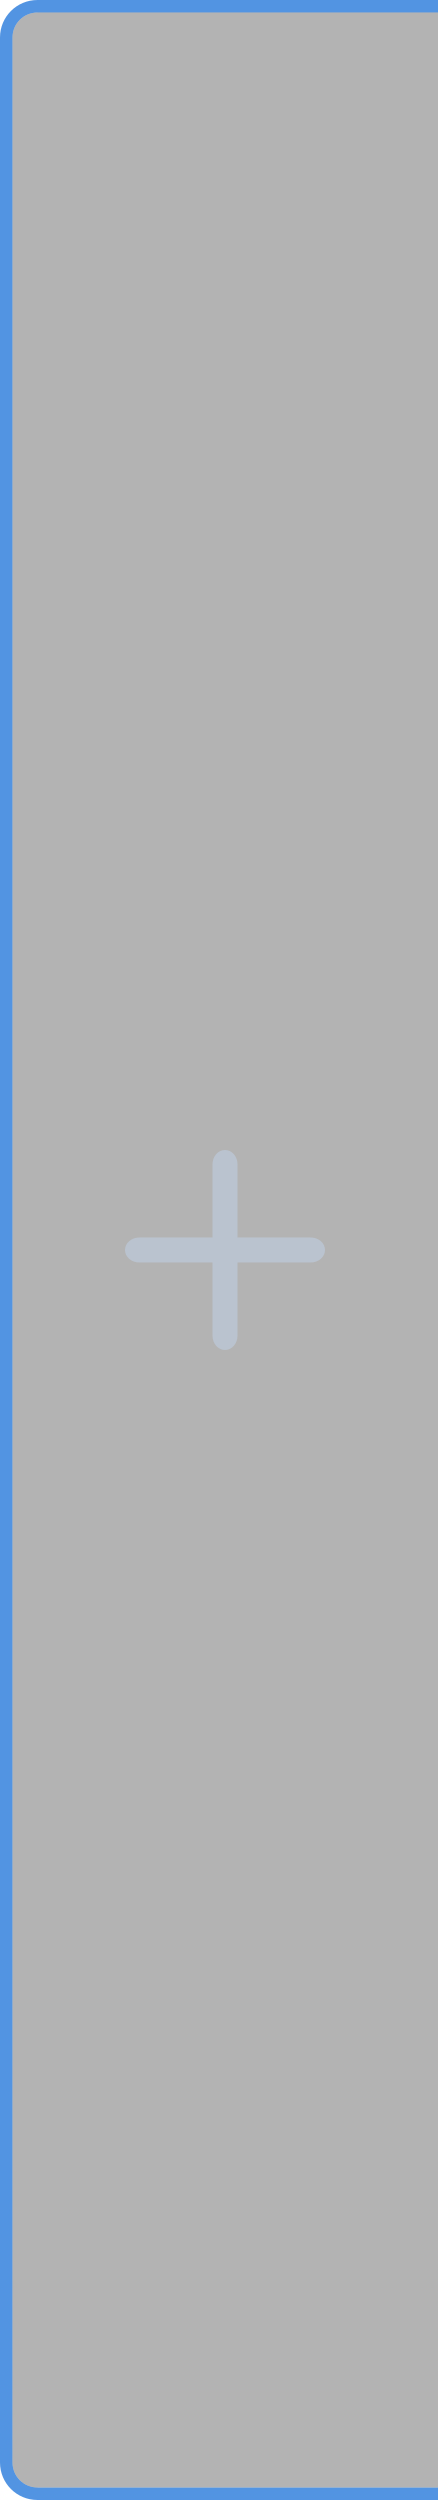
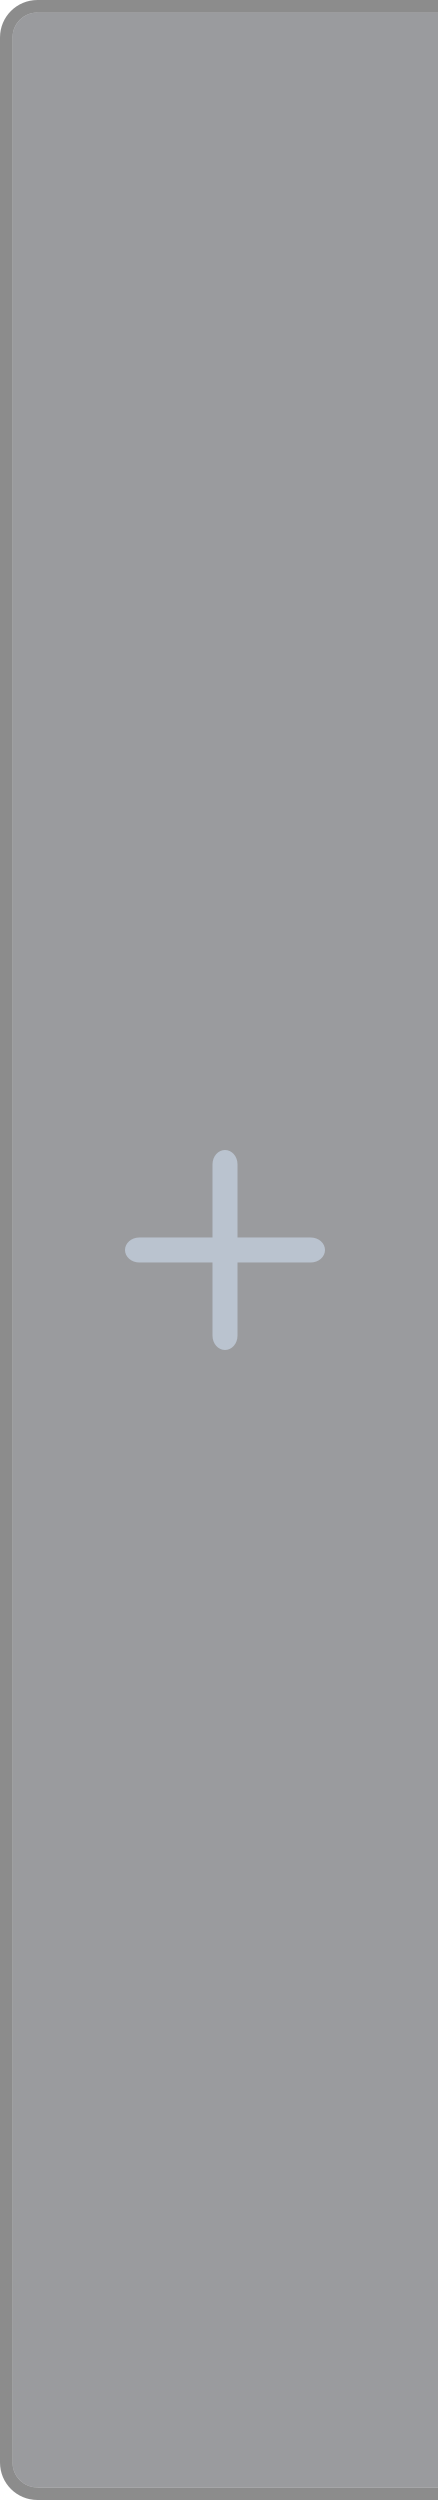
<svg xmlns="http://www.w3.org/2000/svg" width="35" height="200" id="svg2" version="1.1">
  <defs id="defs4" />
  <g id="layer1" transform="translate(0,-852.3622)">
-     <path style="opacity:1;fill:#5294e2;fill-opacity:1;stroke:#102b68;stroke-width:0;stroke-linecap:butt;stroke-linejoin:miter;stroke-miterlimit:4;stroke-opacity:1;stroke-dasharray:none;stroke-dashoffset:0" d="M 3 0 C 1.338 0 0 1.338 0 3 L 0 197 C 0 198.662 1.338 200 3 200 L 36 200 C 37.662 200 39 198.662 39 197 L 39 3 C 39 1.338 37.662 0 36 0 L 3 0 z M 3 1 L 36 1 C 37.108 1 38 1.892 38 3 L 38 197 C 38 198.108 37.108 199 36 199 L 3 199 C 1.892 199 1 198.108 1 197 L 1 3 C 1 1.892 1.892 1 3 1 z " transform="translate(0,852.3622)" id="rect3810" />
+     <path style="opacity:0.45;fill:#000000;fill-opacity:1;stroke:#102b68;stroke-width:0;stroke-linecap:butt;stroke-linejoin:miter;stroke-miterlimit:4;stroke-opacity:1;stroke-dasharray:none;stroke-dashoffset:0" d="M 3 0 C 1.338 0 0 1.338 0 3 L 0 197 C 0 198.662 1.338 200 3 200 L 36 200 C 37.662 200 39 198.662 39 197 L 39 3 C 39 1.338 37.662 0 36 0 L 3 0 z M 3 1 L 36 1 C 37.108 1 38 1.892 38 3 L 38 197 C 38 198.108 37.108 199 36 199 L 3 199 C 1.892 199 1 198.108 1 197 L 1 3 C 1 1.892 1.892 1 3 1 z " transform="translate(0,852.3622)" id="rect3810" />
    <g transform="translate(0,-0.9999969)" id="g3917-7" style="fill:#000000;fill-opacity:1;opacity:0.5" />
-     <rect rx="2" style="opacity:0.3;fill:#000000;fill-opacity:1;stroke:#102b68;stroke-width:0;stroke-linecap:butt;stroke-linejoin:miter;stroke-miterlimit:4;stroke-dasharray:none;stroke-dashoffset:0;stroke-opacity:1" id="rect3812" width="37" height="198" x="1" y="853.362" ry="2" />
+     <rect rx="2" style="opacity:0.45;fill:#202229;fill-opacity:1;stroke:#102b68;stroke-width:0;stroke-linecap:butt;stroke-linejoin:miter;stroke-miterlimit:4;stroke-dasharray:none;stroke-dashoffset:0;stroke-opacity:1" id="rect3812" width="37" height="198" x="1" y="853.362" ry="2" />
    <g id="g3917" style="fill:#bac3cf;fill-opacity:1">
      <rect ry="1.143" y="944.362" x="17" height="16" width="2" id="rect3897" style="opacity:1;fill:#bac3cf;fill-opacity:1;stroke:#102b68;stroke-width:0;stroke-linecap:butt;stroke-linejoin:miter;stroke-miterlimit:4;stroke-opacity:1;stroke-dasharray:none;stroke-dashoffset:0" />
      <rect transform="matrix(0,1,-1,0,0,0)" ry="1.143" y="-26" x="951.362" height="16" width="2" id="rect3897-6" style="opacity:1;fill:#bac3cf;fill-opacity:1;stroke:#102b68;stroke-width:0;stroke-linecap:butt;stroke-linejoin:miter;stroke-miterlimit:4;stroke-opacity:1;stroke-dasharray:none;stroke-dashoffset:0" />
    </g>
  </g>
</svg>
